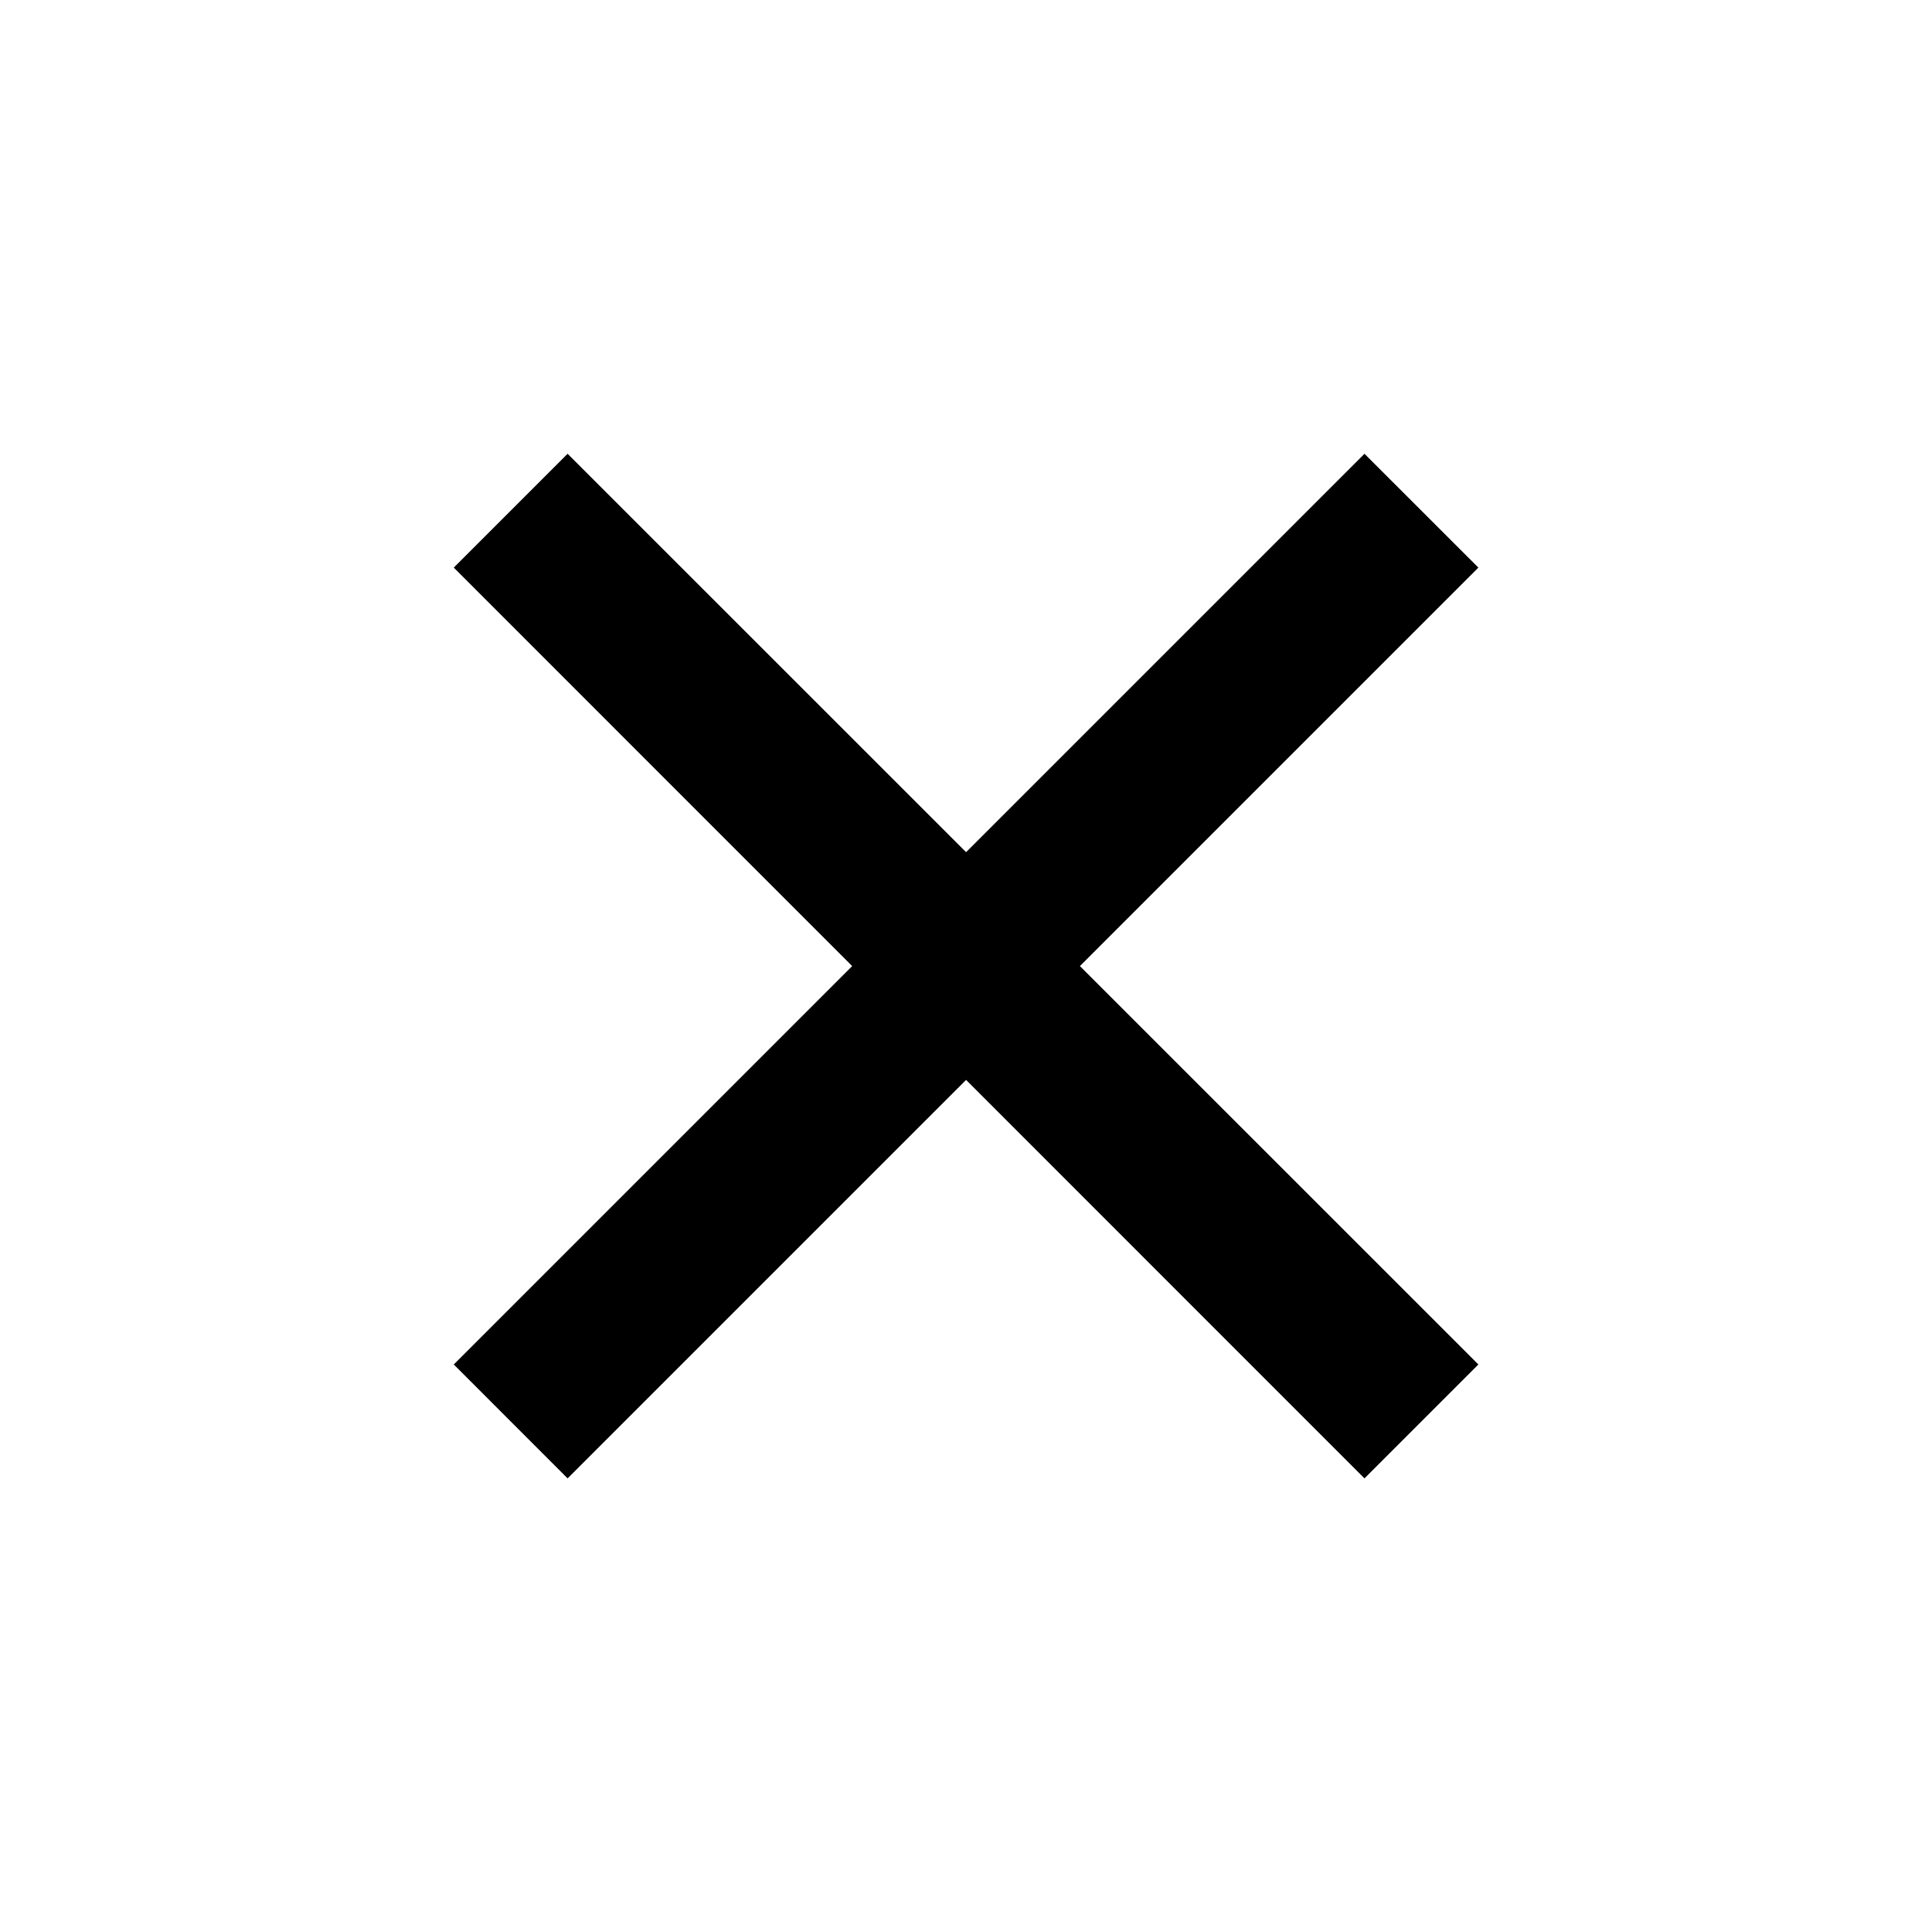
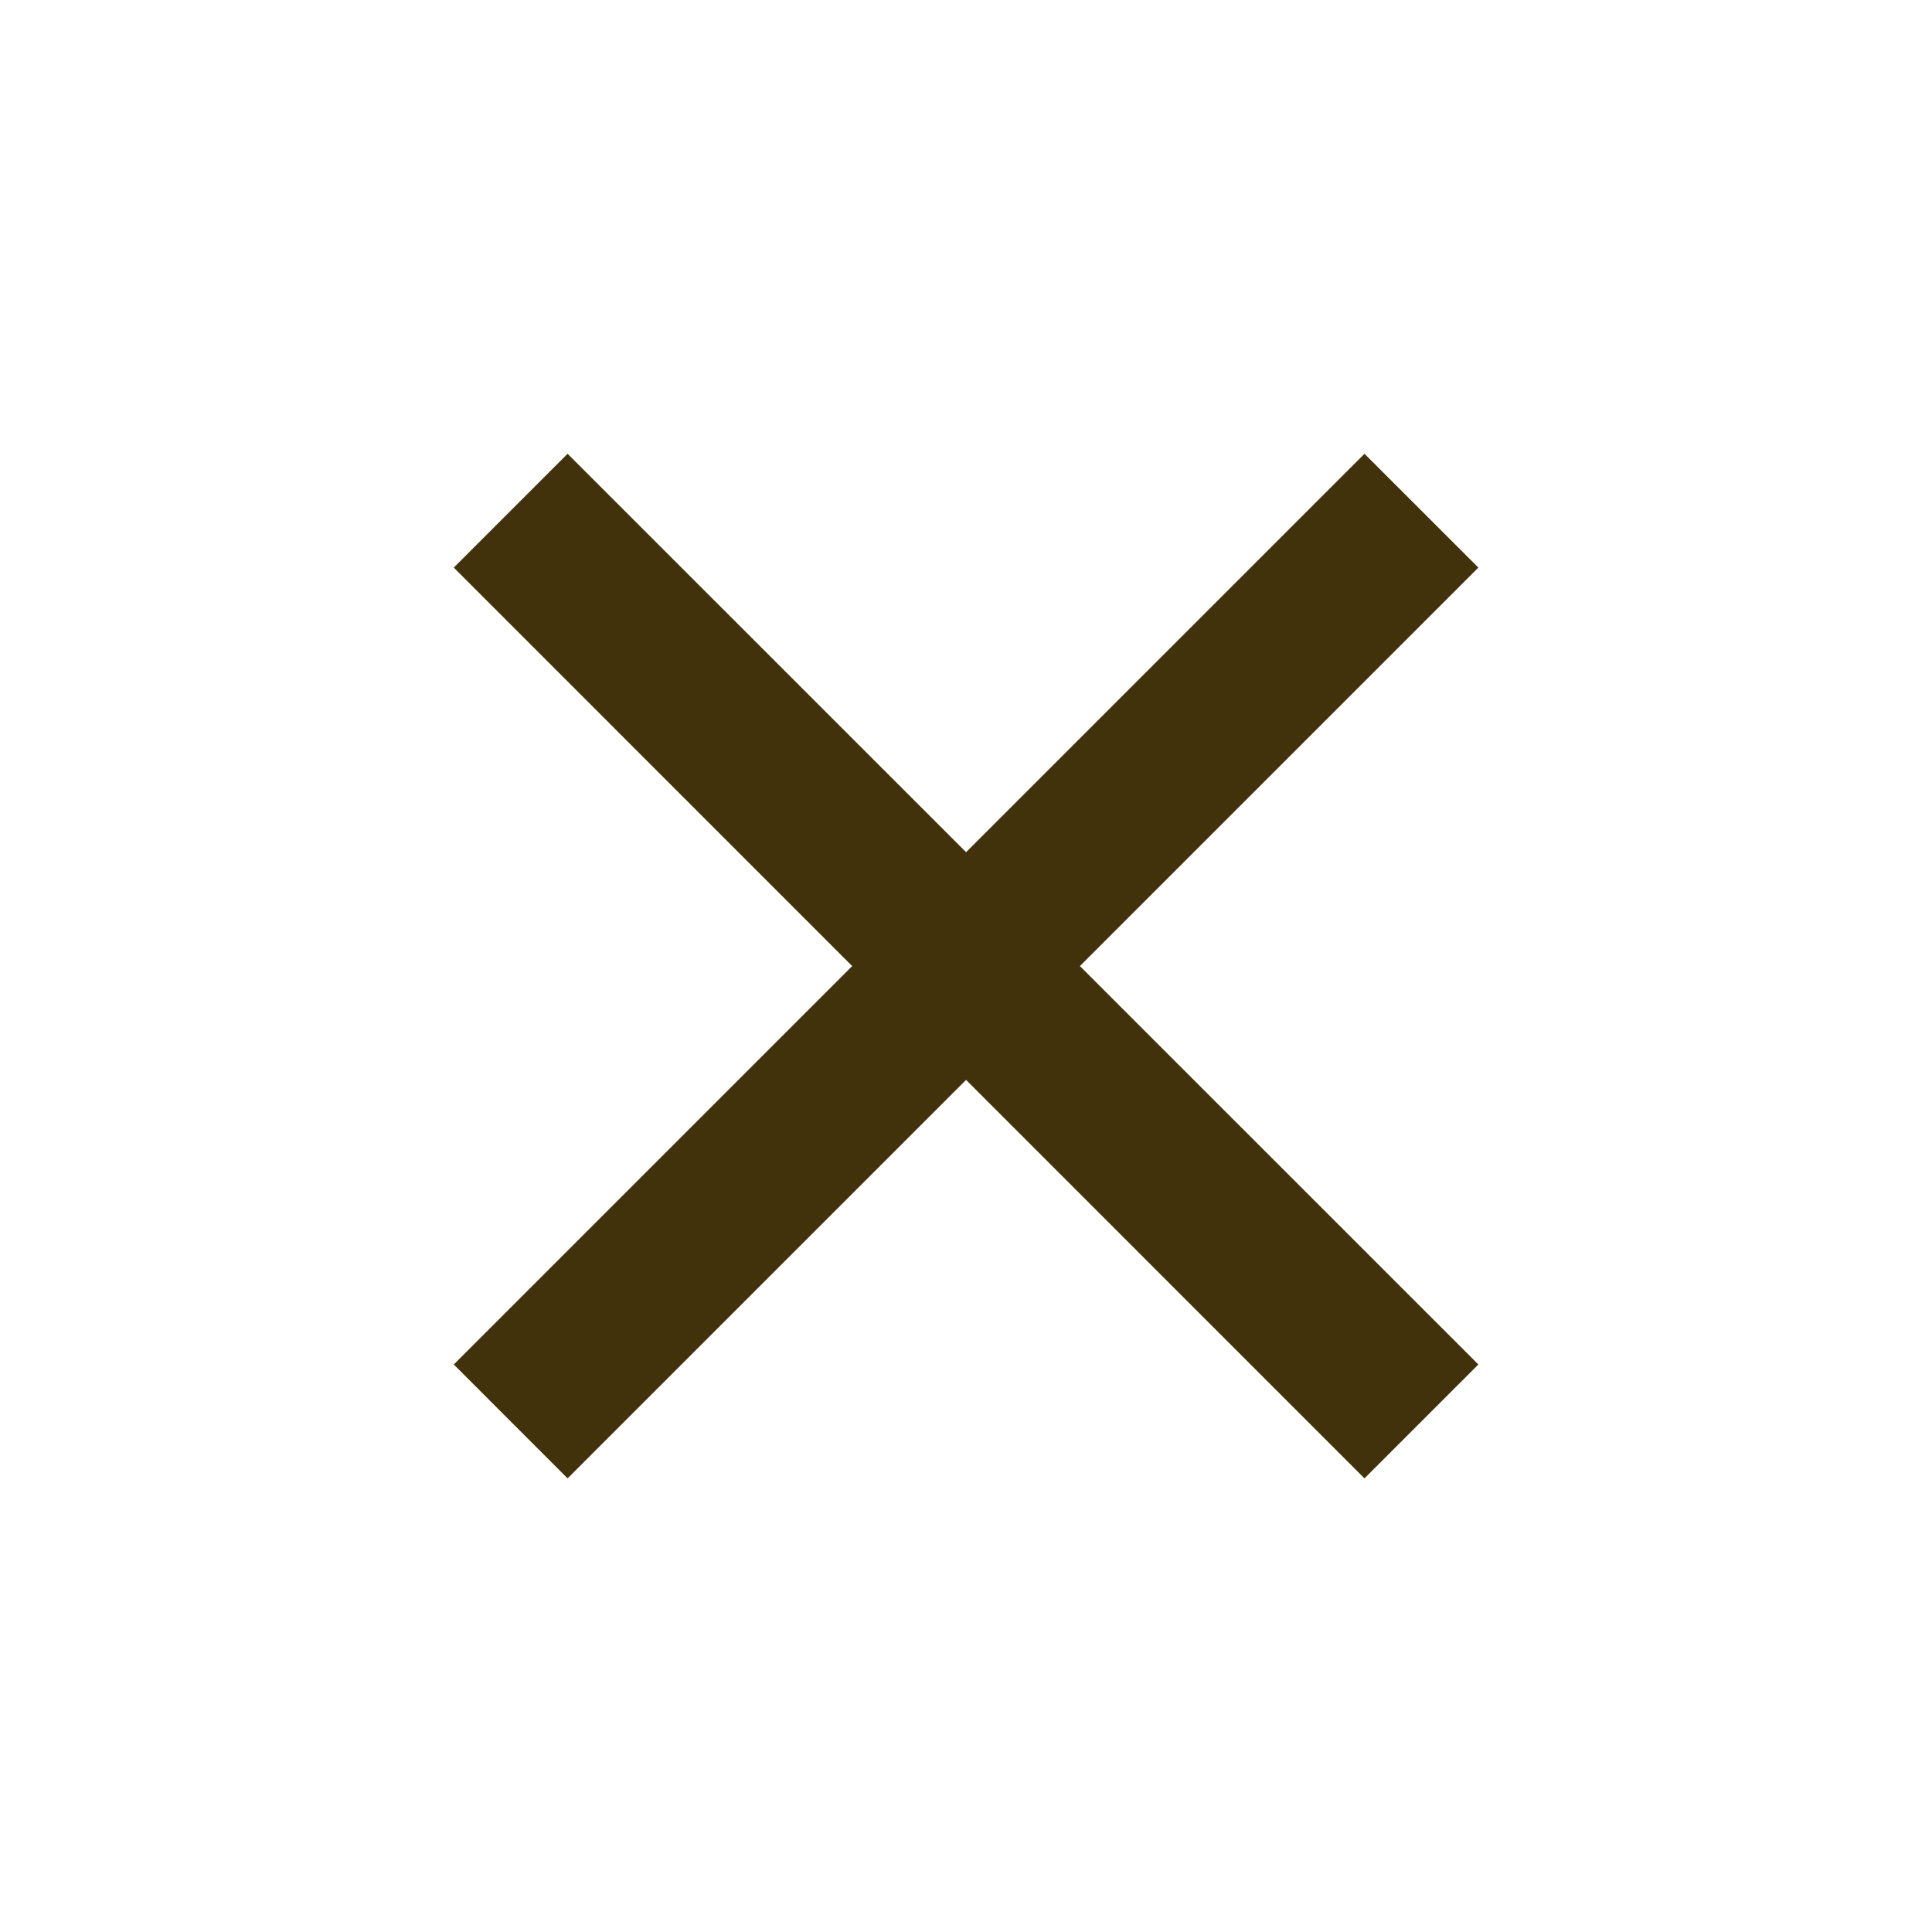
<svg xmlns="http://www.w3.org/2000/svg" viewBox="0 0 24 24">
-   <path d="M12.001 10.586L16.95 5.637L18.365 7.051L13.415 12.001L18.365 16.95L16.95 18.365L12.001 13.415L7.051 18.365L5.637 16.95L10.586 12.001L5.637 7.051L7.051 5.637L12.001 10.586Z" />
+   <path d="M12.001 10.586L16.95 5.637L18.365 7.051L13.415 12.001L18.365 16.95L16.95 18.365L12.001 13.415L7.051 18.365L5.637 16.95L10.586 12.001L5.637 7.051L7.051 5.637L12.001 10.586Z" fill="hsl(43, 71%, 15%)" />
</svg>
